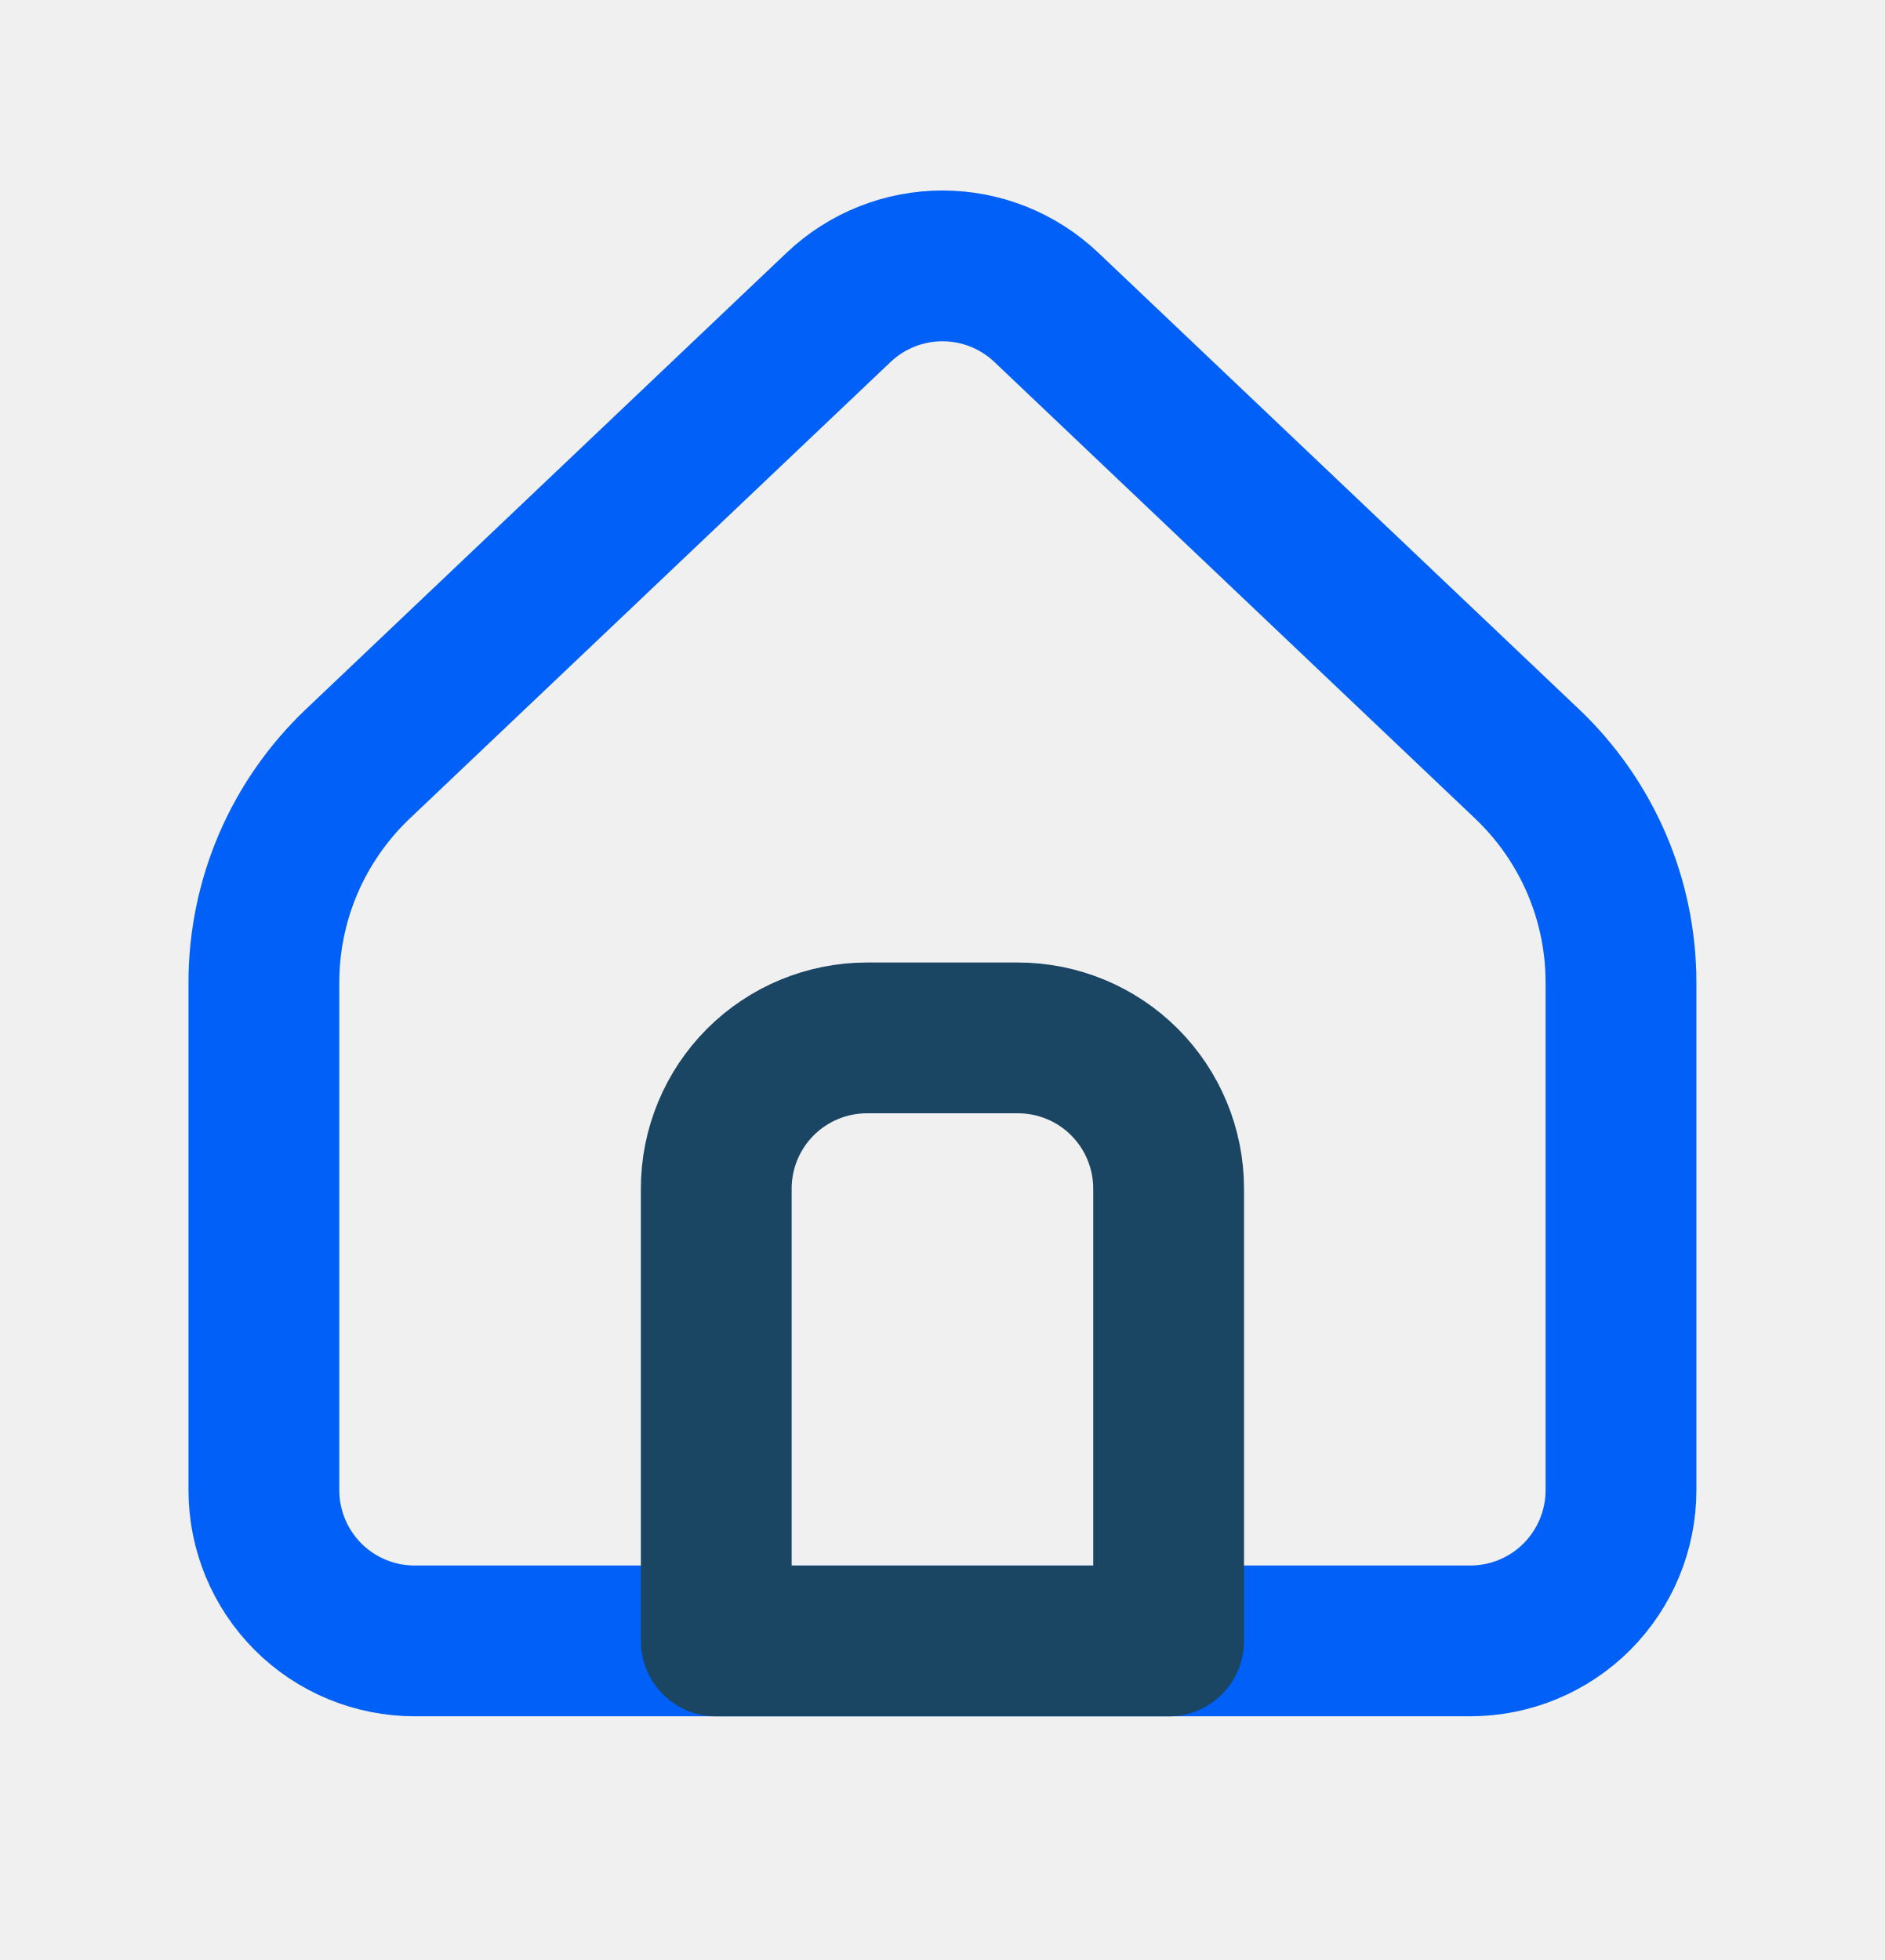
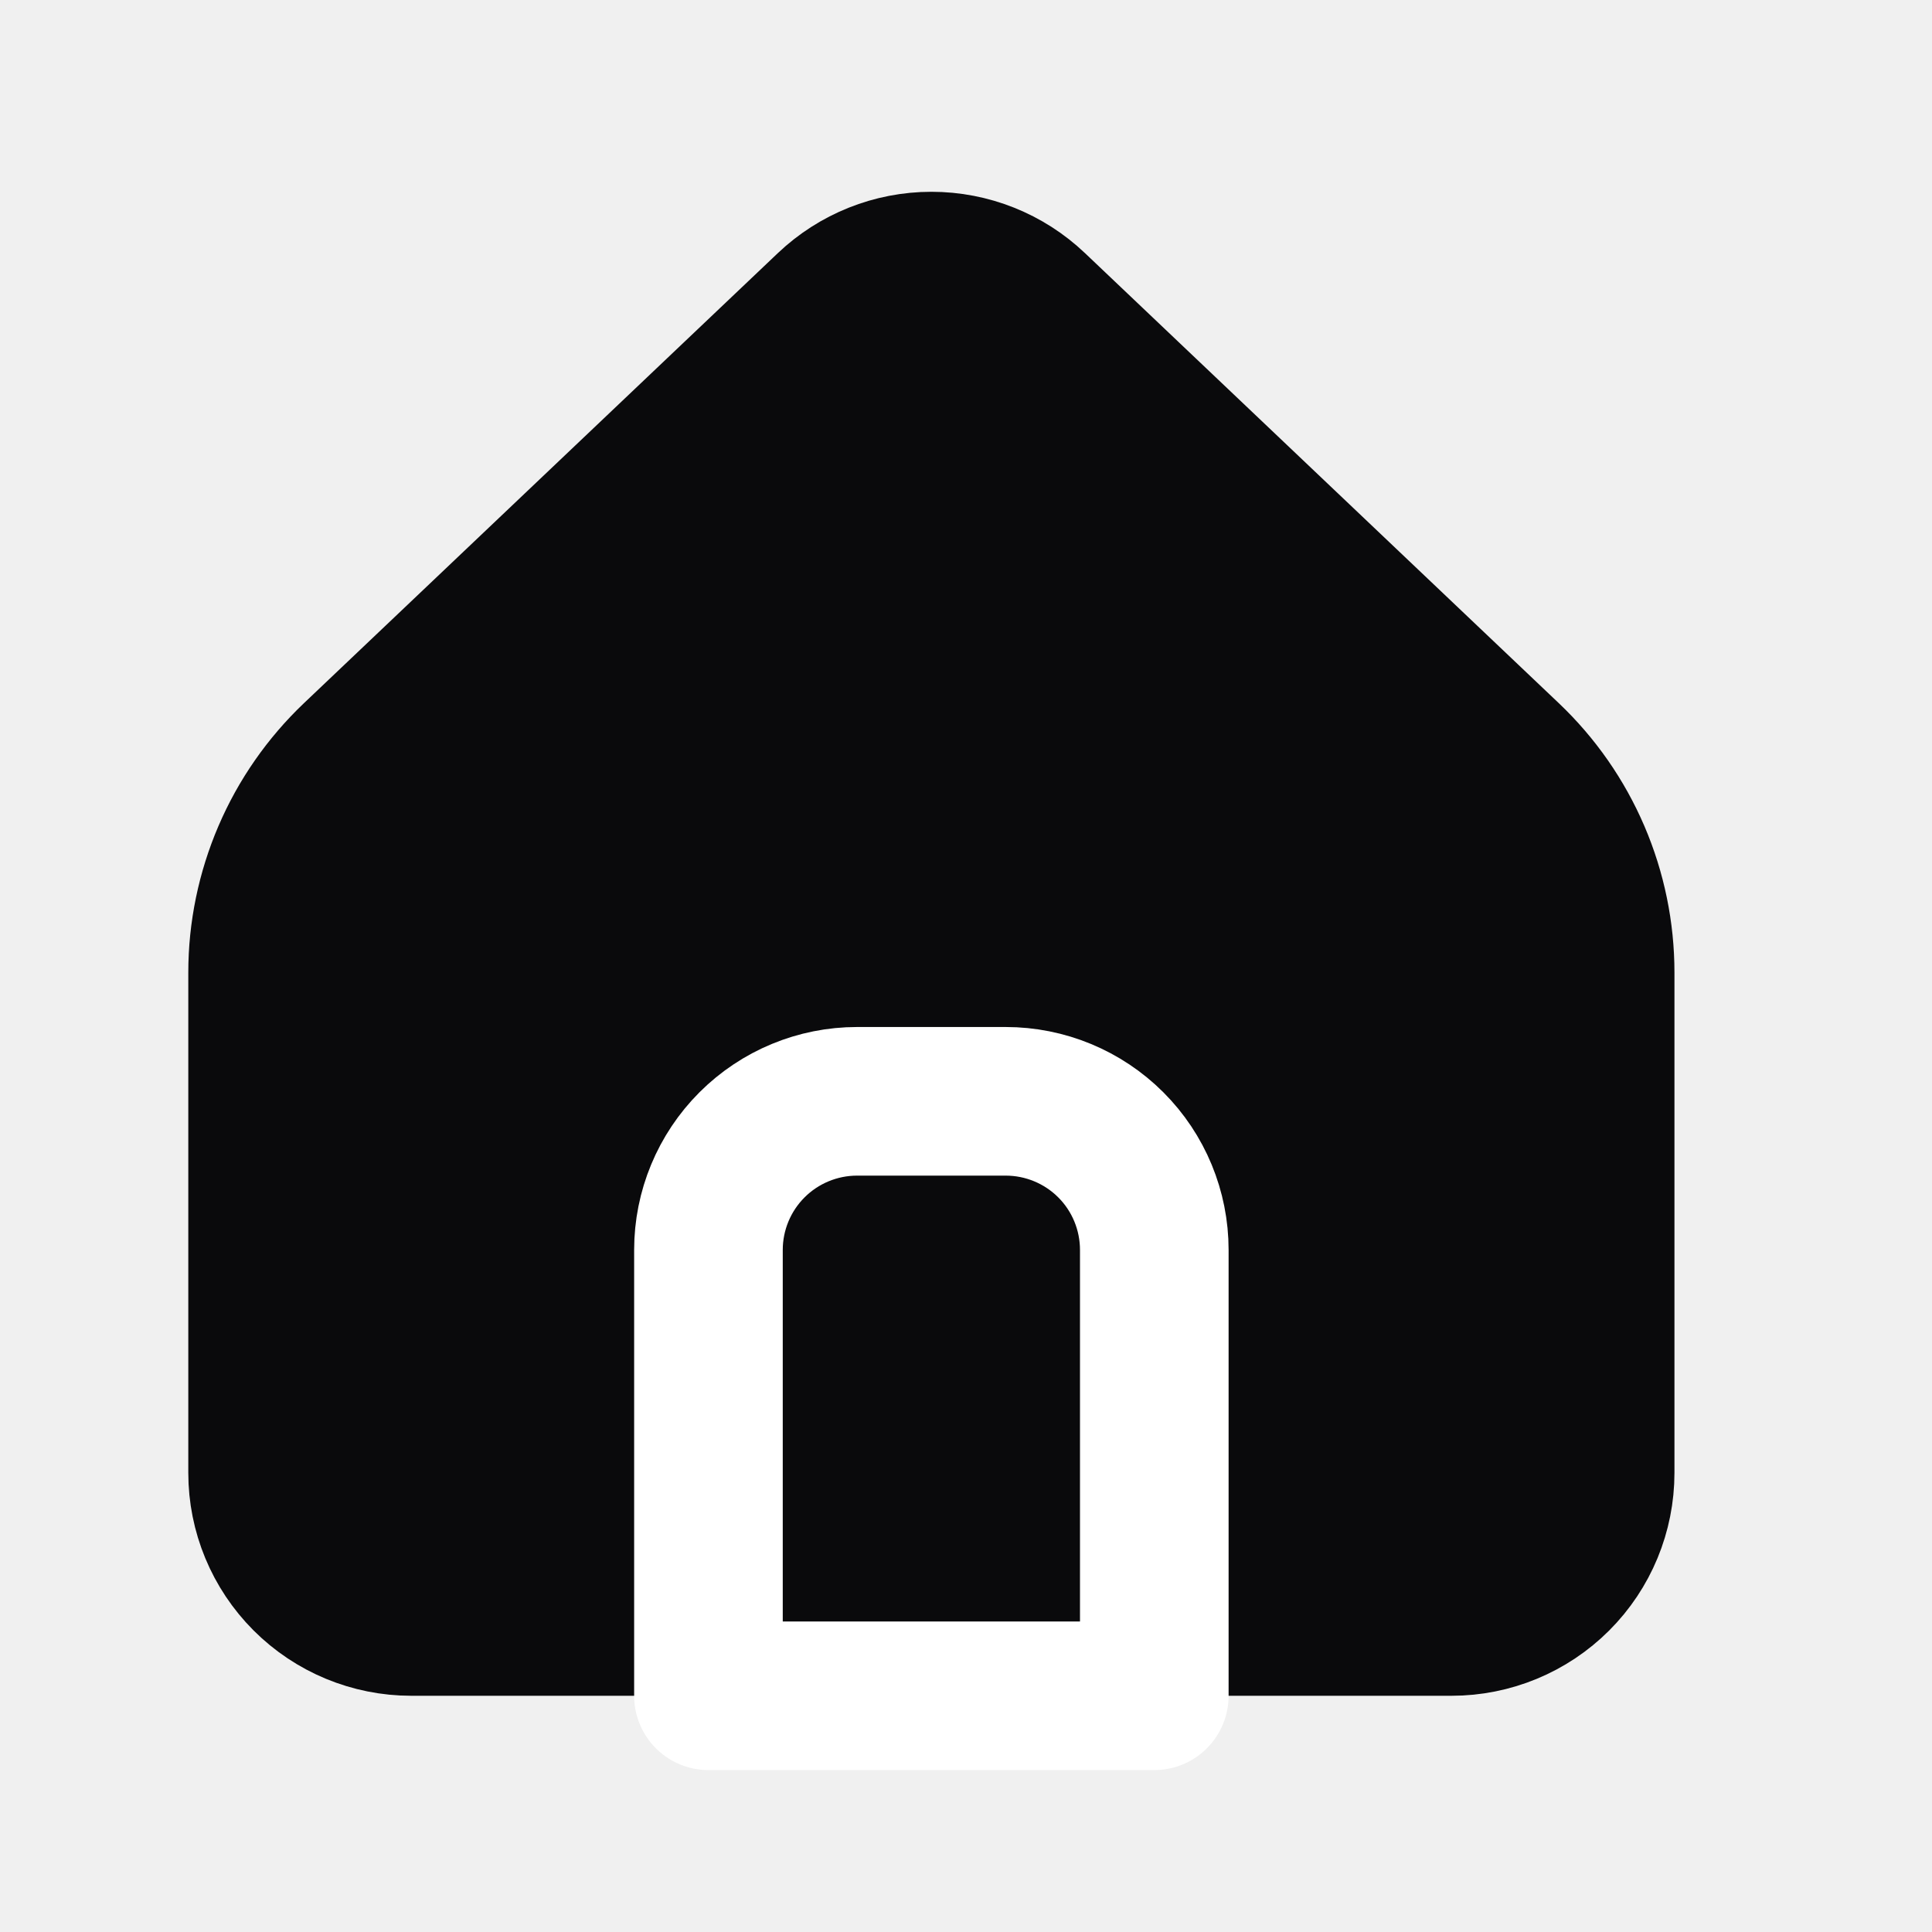
- <svg xmlns="http://www.w3.org/2000/svg" width="25" height="26" viewBox="0 0 25 26" fill="none">
-   <path d="M21.5 19.767V13.034C21.5 12.492 21.39 11.955 21.176 11.456C20.962 10.958 20.648 10.508 20.255 10.134L13.878 4.077C13.506 3.724 13.013 3.527 12.501 3.527C11.988 3.527 11.495 3.724 11.123 4.077L4.745 10.134C4.352 10.508 4.038 10.958 3.824 11.456C3.61 11.955 3.5 12.492 3.5 13.034V19.767C3.5 20.298 3.711 20.806 4.086 21.182C4.461 21.557 4.97 21.767 5.5 21.767H19.5C20.03 21.767 20.539 21.557 20.914 21.182C21.289 20.806 21.5 20.298 21.5 19.767Z" stroke="#0060F7" stroke-width="2" stroke-linecap="round" stroke-linejoin="round" />
-   <path d="M9.5 15.768C9.5 15.237 9.711 14.728 10.086 14.353C10.461 13.978 10.97 13.768 11.5 13.768H13.5C14.03 13.768 14.539 13.978 14.914 14.353C15.289 14.728 15.5 15.237 15.5 15.768V21.768H9.5V15.768Z" stroke="#1A4563" stroke-width="2" stroke-linecap="round" stroke-linejoin="round" />
+ <svg xmlns="http://www.w3.org/2000/svg" width="26" height="26" viewBox="0 0 26 26" fill="none">
+   <path d="M21.534 19.821V13.088C21.534 12.546 21.424 12.009 21.21 11.51C20.996 11.011 20.683 10.562 20.289 10.188L13.912 4.131C13.541 3.778 13.048 3.581 12.535 3.581C12.022 3.581 11.529 3.778 11.157 4.131L4.779 10.188C4.386 10.562 4.073 11.011 3.859 11.51C3.645 12.009 3.534 12.546 3.534 13.088V19.821C3.534 20.352 3.745 20.86 4.12 21.235C4.495 21.61 5.004 21.821 5.534 21.821H19.534C20.065 21.821 20.574 21.61 20.949 21.235C21.324 20.86 21.534 20.352 21.534 19.821Z" fill="#0A0A0C" stroke="#0A0A0C" stroke-width="2" stroke-linecap="round" stroke-linejoin="round" />
+   <path d="M9.534 16.821C9.534 16.291 9.745 15.782 10.12 15.407C10.495 15.032 11.004 14.821 11.534 14.821H13.534C14.065 14.821 14.574 15.032 14.949 15.407C15.324 15.782 15.534 16.291 15.534 16.821V22.821H9.534V16.821Z" fill="#0A0A0C" stroke="white" stroke-width="2" stroke-linecap="round" stroke-linejoin="round" />
</svg>
